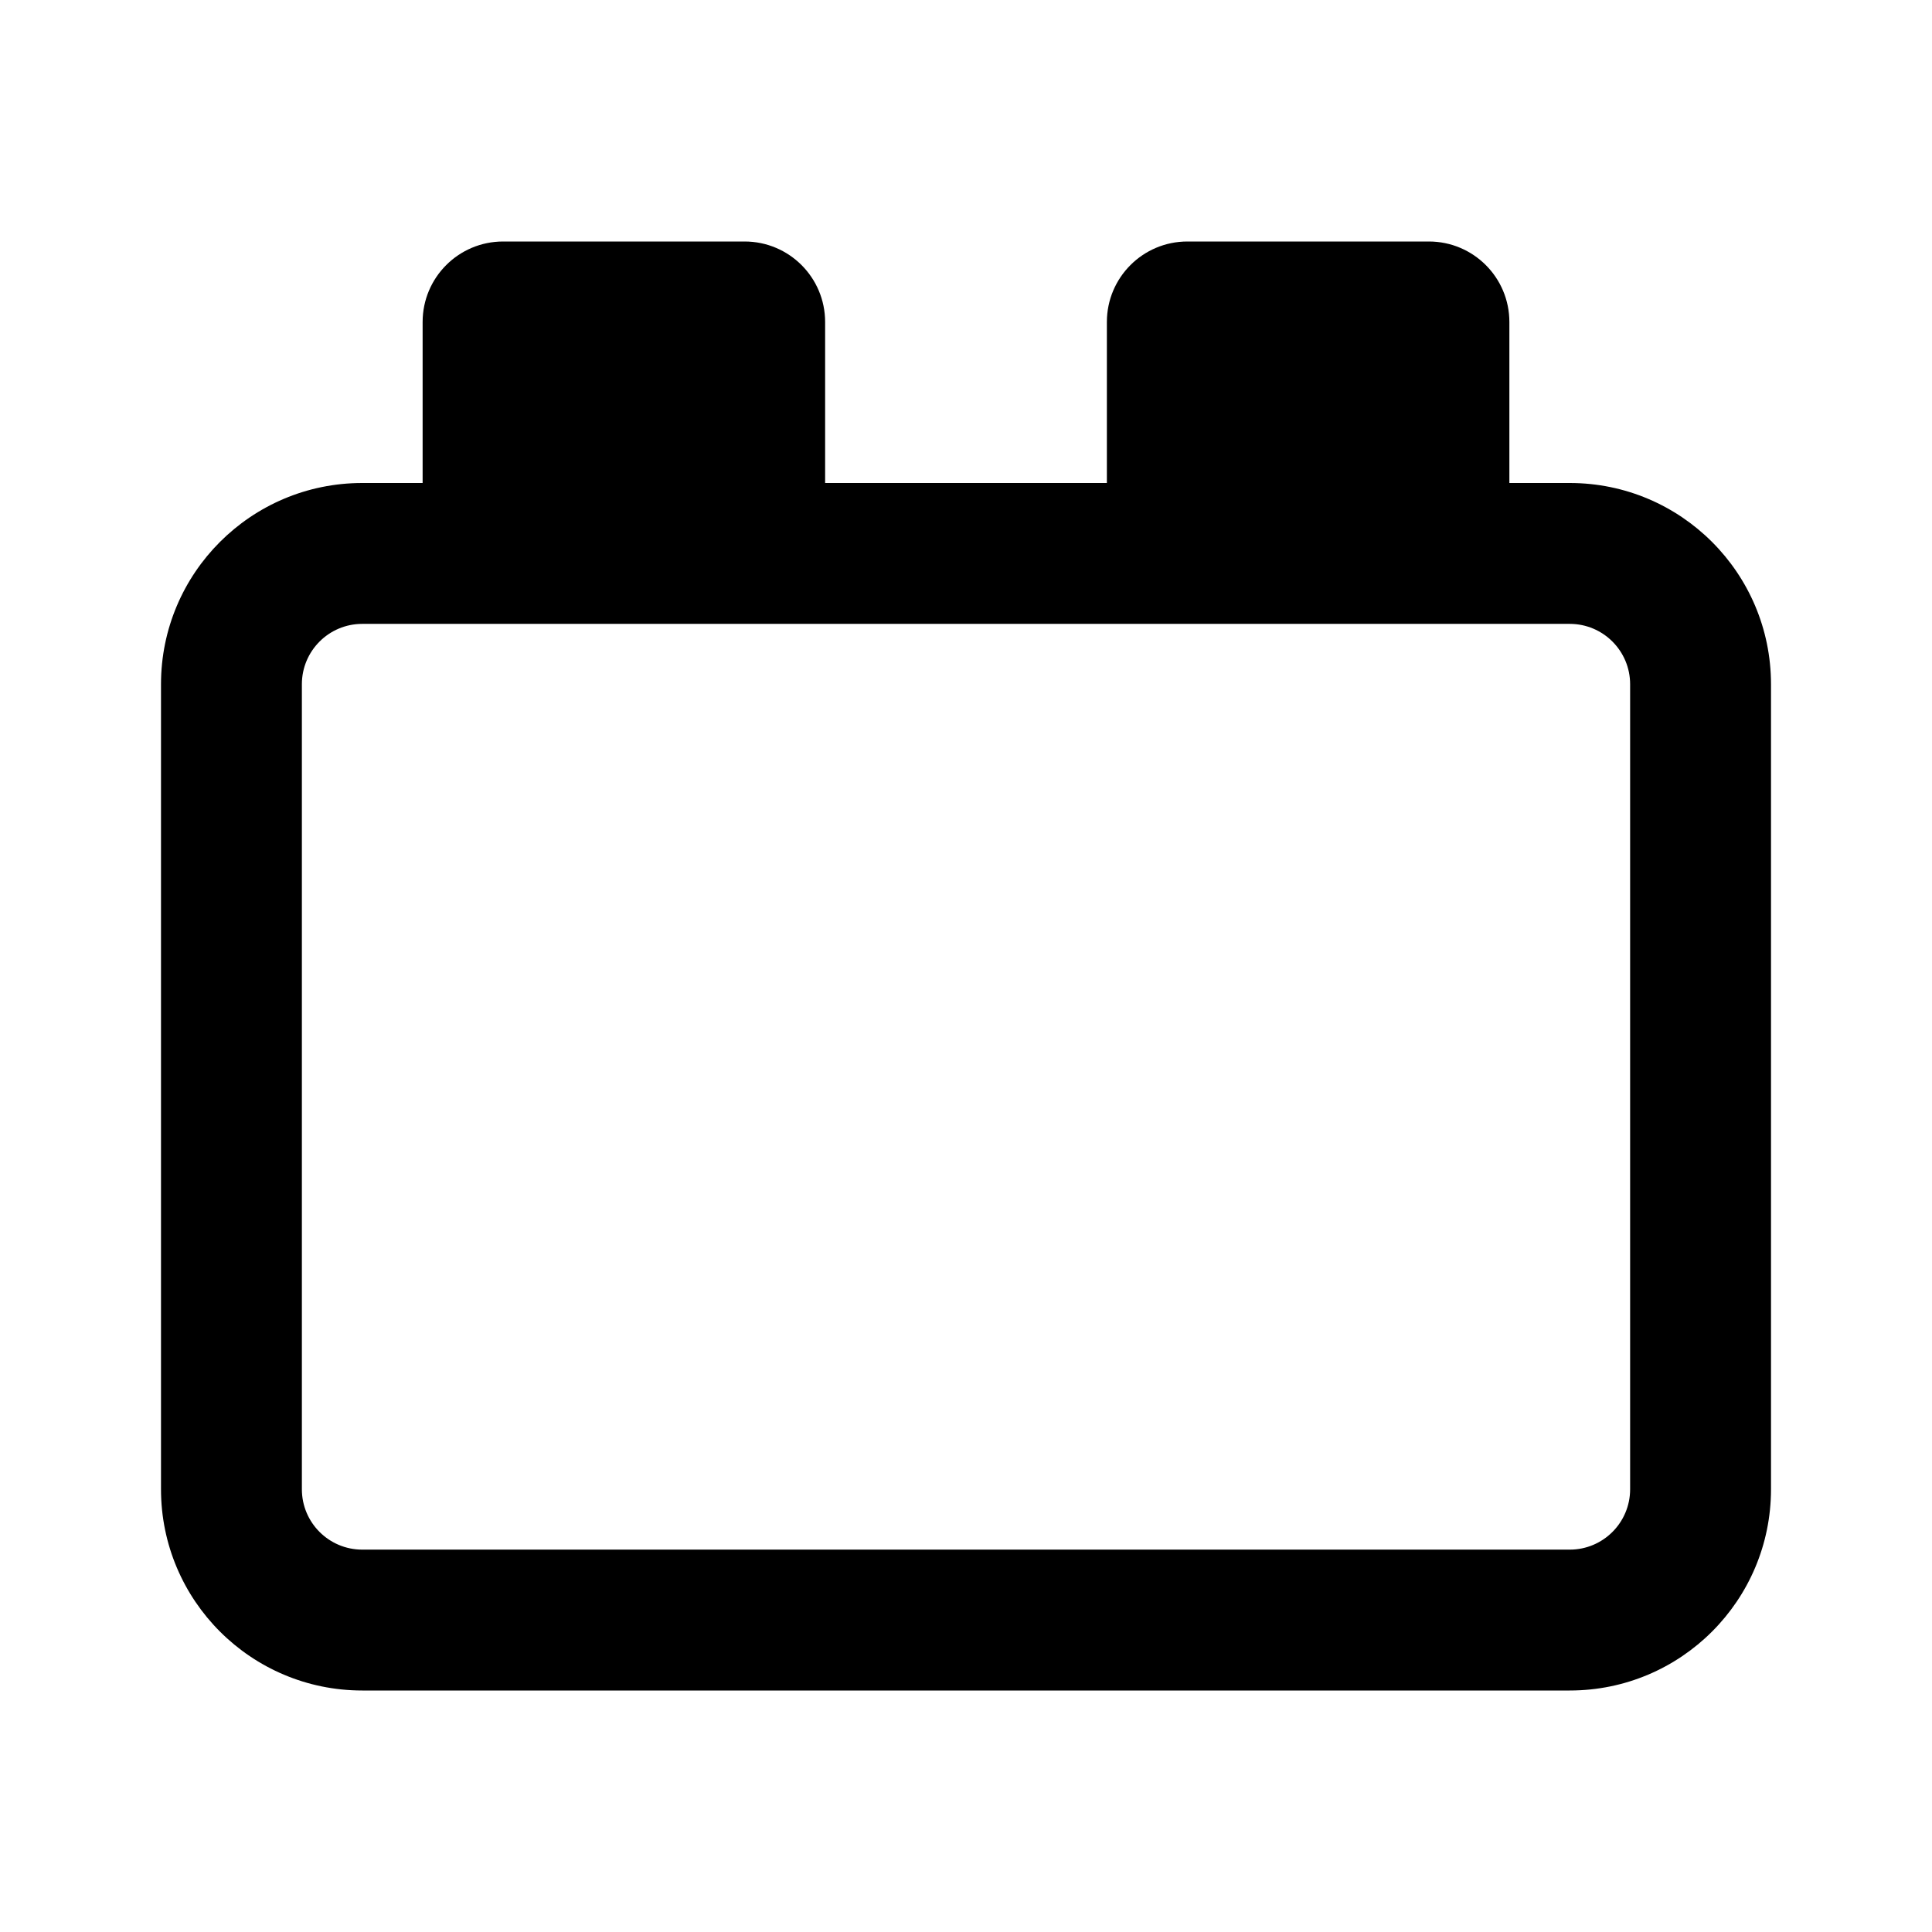
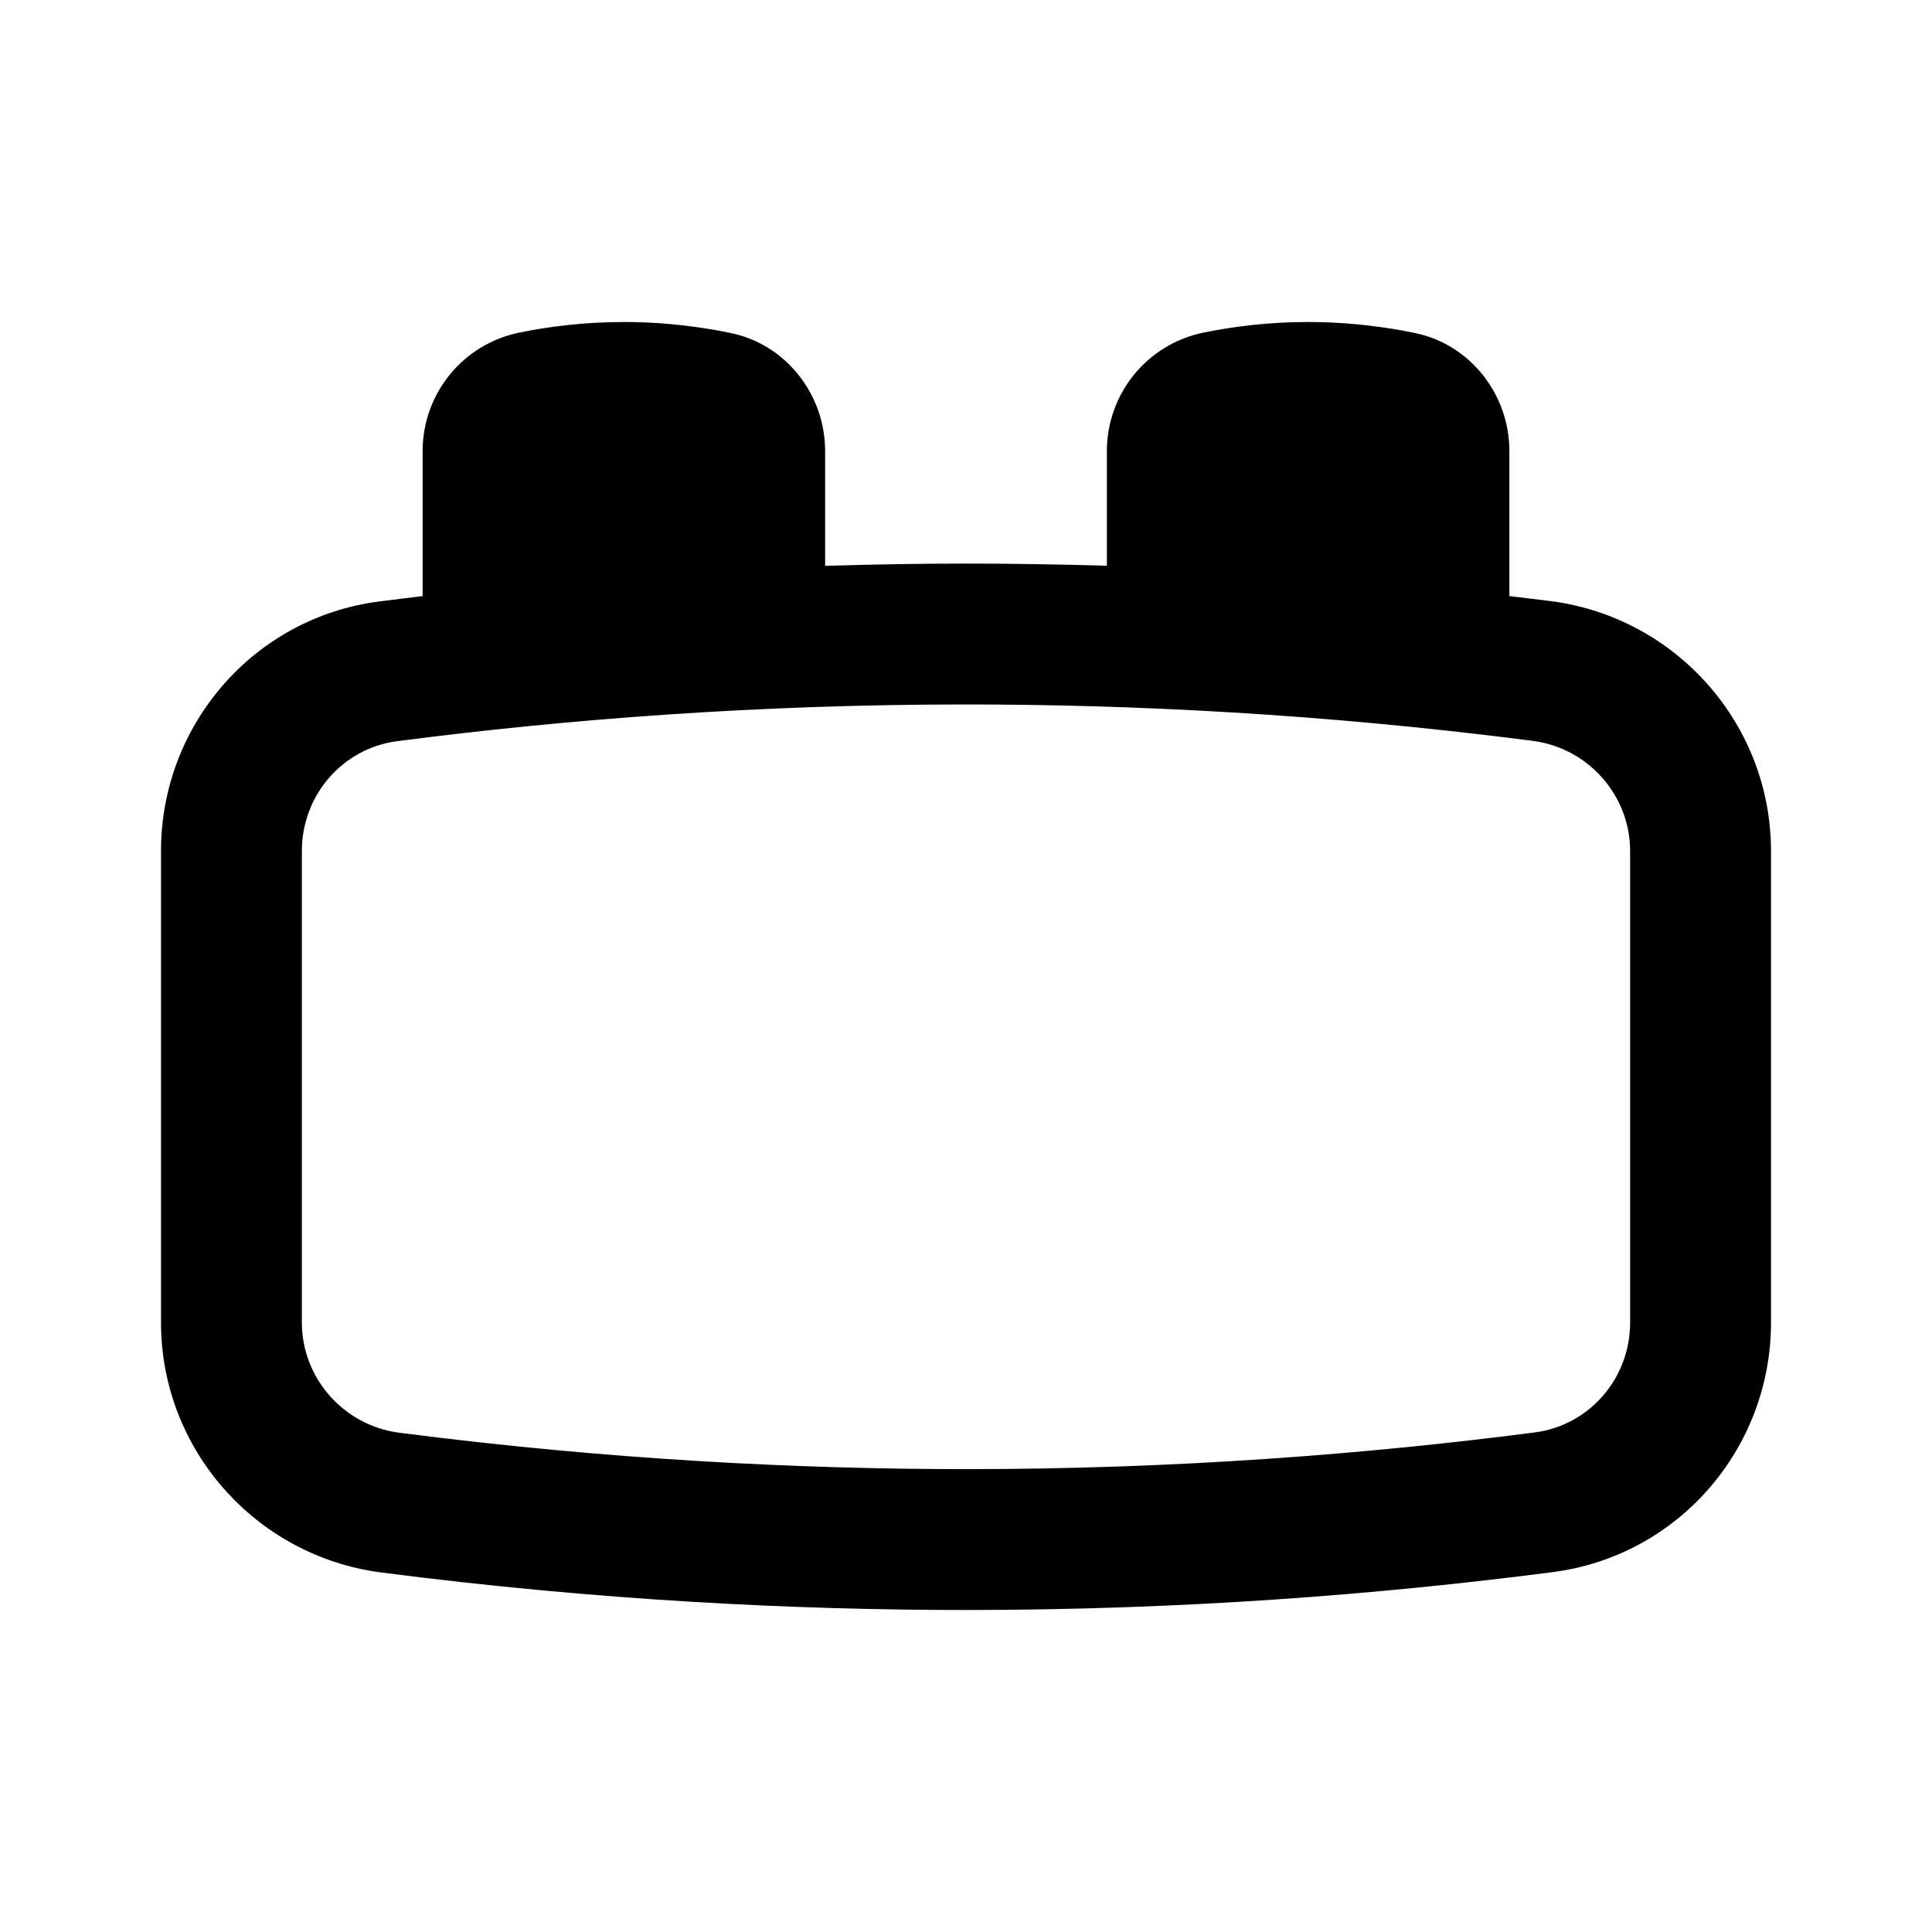
- <svg xmlns="http://www.w3.org/2000/svg" width="24" height="24" fill="none">
-   <path fill="#000" fill-rule="evenodd" d="M10.25 6V4a1 1 0 0 0-1-1h-3a1 1 0 0 0-1 1v2H4.5A2.5 2.5 0 0 0 2 8.5v10A2.5 2.5 0 0 0 4.5 21h15a2.5 2.5 0 0 0 2.5-2.5v-10A2.5 2.5 0 0 0 19.5 6h-.75V4a1 1 0 0 0-1-1h-3a1 1 0 0 0-1 1v2zm-6.5 2.5a.75.75 0 0 1 .75-.75h15a.75.75 0 0 1 .75.75v10a.75.75 0 0 1-.75.75h-15a.75.75 0 0 1-.75-.75z" clip-rule="evenodd" />
+ <svg xmlns="http://www.w3.org/2000/svg" width="24" height="24" viewBox="0 0 24 24" fill="none">
+   <path fill-rule="evenodd" clip-rule="evenodd" d="M16.25 4C16.577 4 17.04 4.025 17.582 4.138C18.267 4.281 18.75 4.903 18.75 5.603V7.405C18.92 7.426 19.091 7.445 19.263 7.467C20.82 7.668 22 8.995 22 10.572V16.43C22 17.989 20.854 19.326 19.292 19.529C17.126 19.81 14.679 20 12 20C9.869 20 7.425 19.881 4.737 19.534C3.18 19.333 2 18.006 2 16.429V10.571C2 9.012 3.146 7.675 4.708 7.472C4.886 7.449 5.068 7.427 5.25 7.405V5.605C5.25 4.889 5.751 4.274 6.453 4.131C6.833 4.054 7.269 4 7.75 4C8.077 4 8.54 4.025 9.082 4.138C9.767 4.281 10.25 4.903 10.25 5.603V7.029C10.822 7.012 11.405 7.001 12 7.001C12.562 7.001 13.146 7.01 13.75 7.028V5.605C13.75 4.889 14.251 4.274 14.953 4.131C15.333 4.054 15.769 4 16.25 4ZM12 8.751C9.403 8.751 7.033 8.935 4.934 9.207C4.26 9.294 3.75 9.875 3.75 10.571V16.429C3.75 17.119 4.269 17.709 4.961 17.798C7.566 18.134 9.935 18.25 12 18.25C14.597 18.25 16.967 18.066 19.066 17.794C19.74 17.707 20.25 17.126 20.25 16.43V10.572C20.25 9.882 19.731 9.292 19.039 9.203C16.434 8.867 14.065 8.751 12 8.751Z" fill="black" />
</svg>
